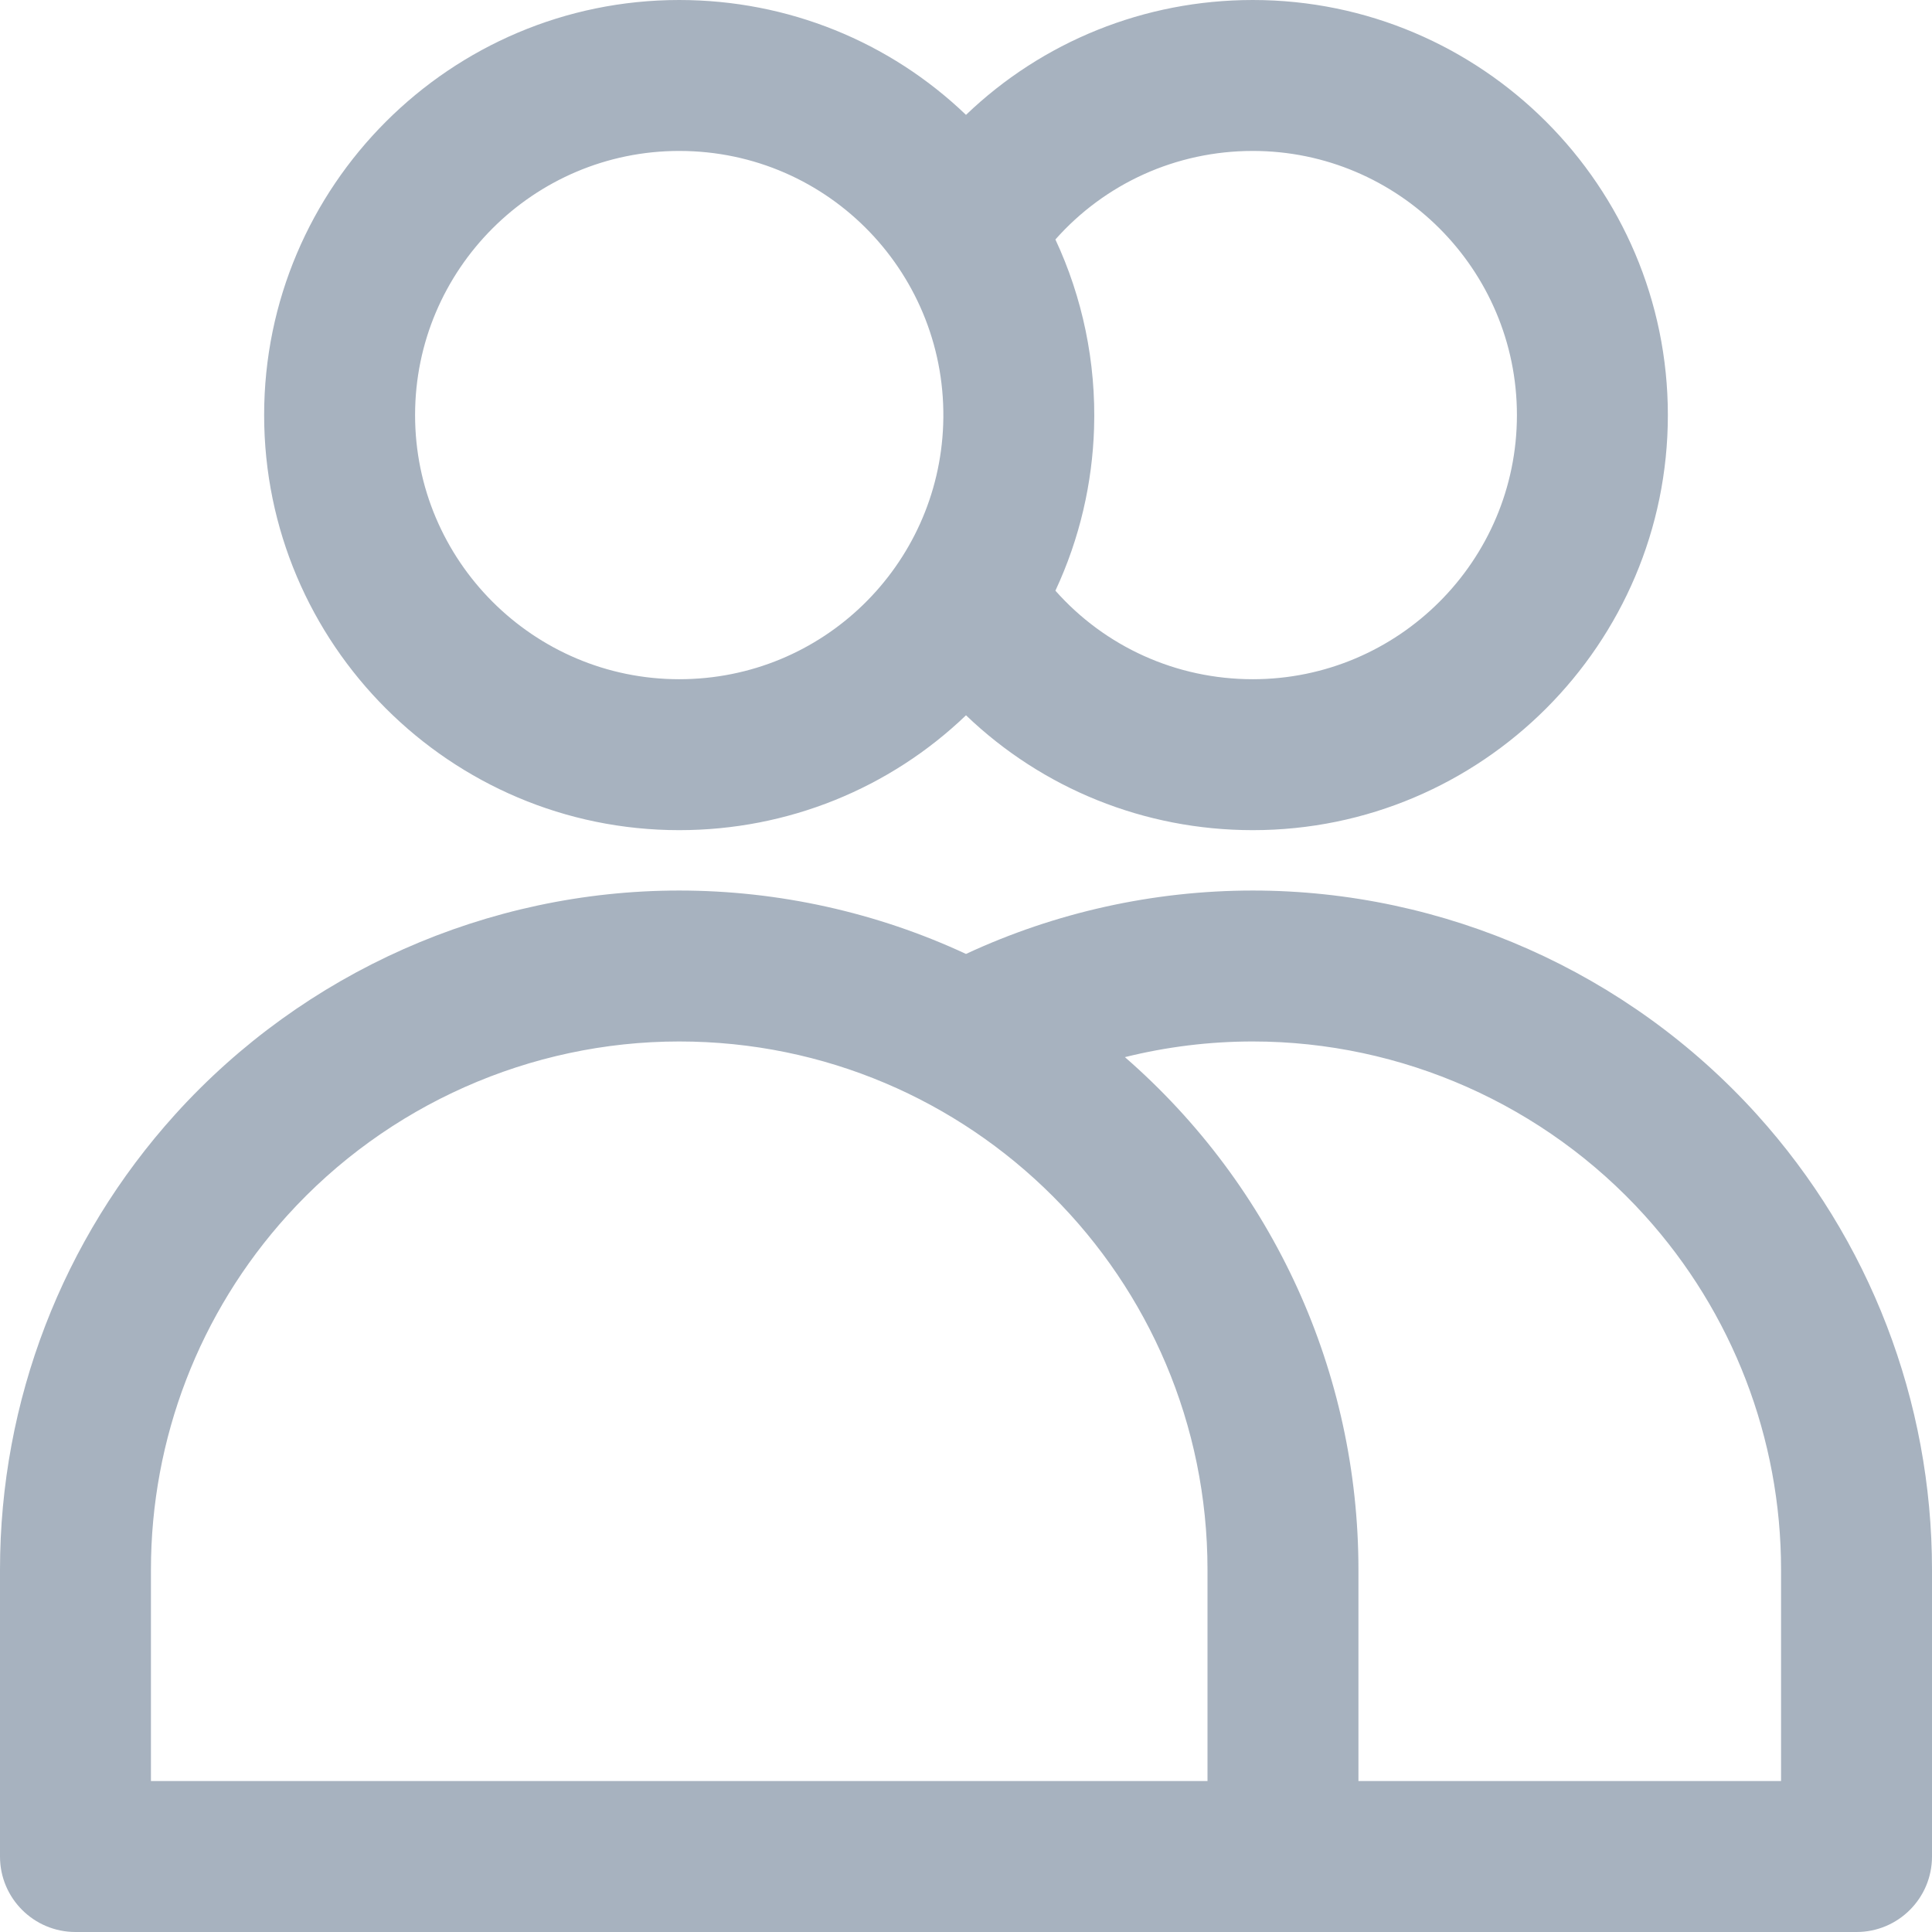
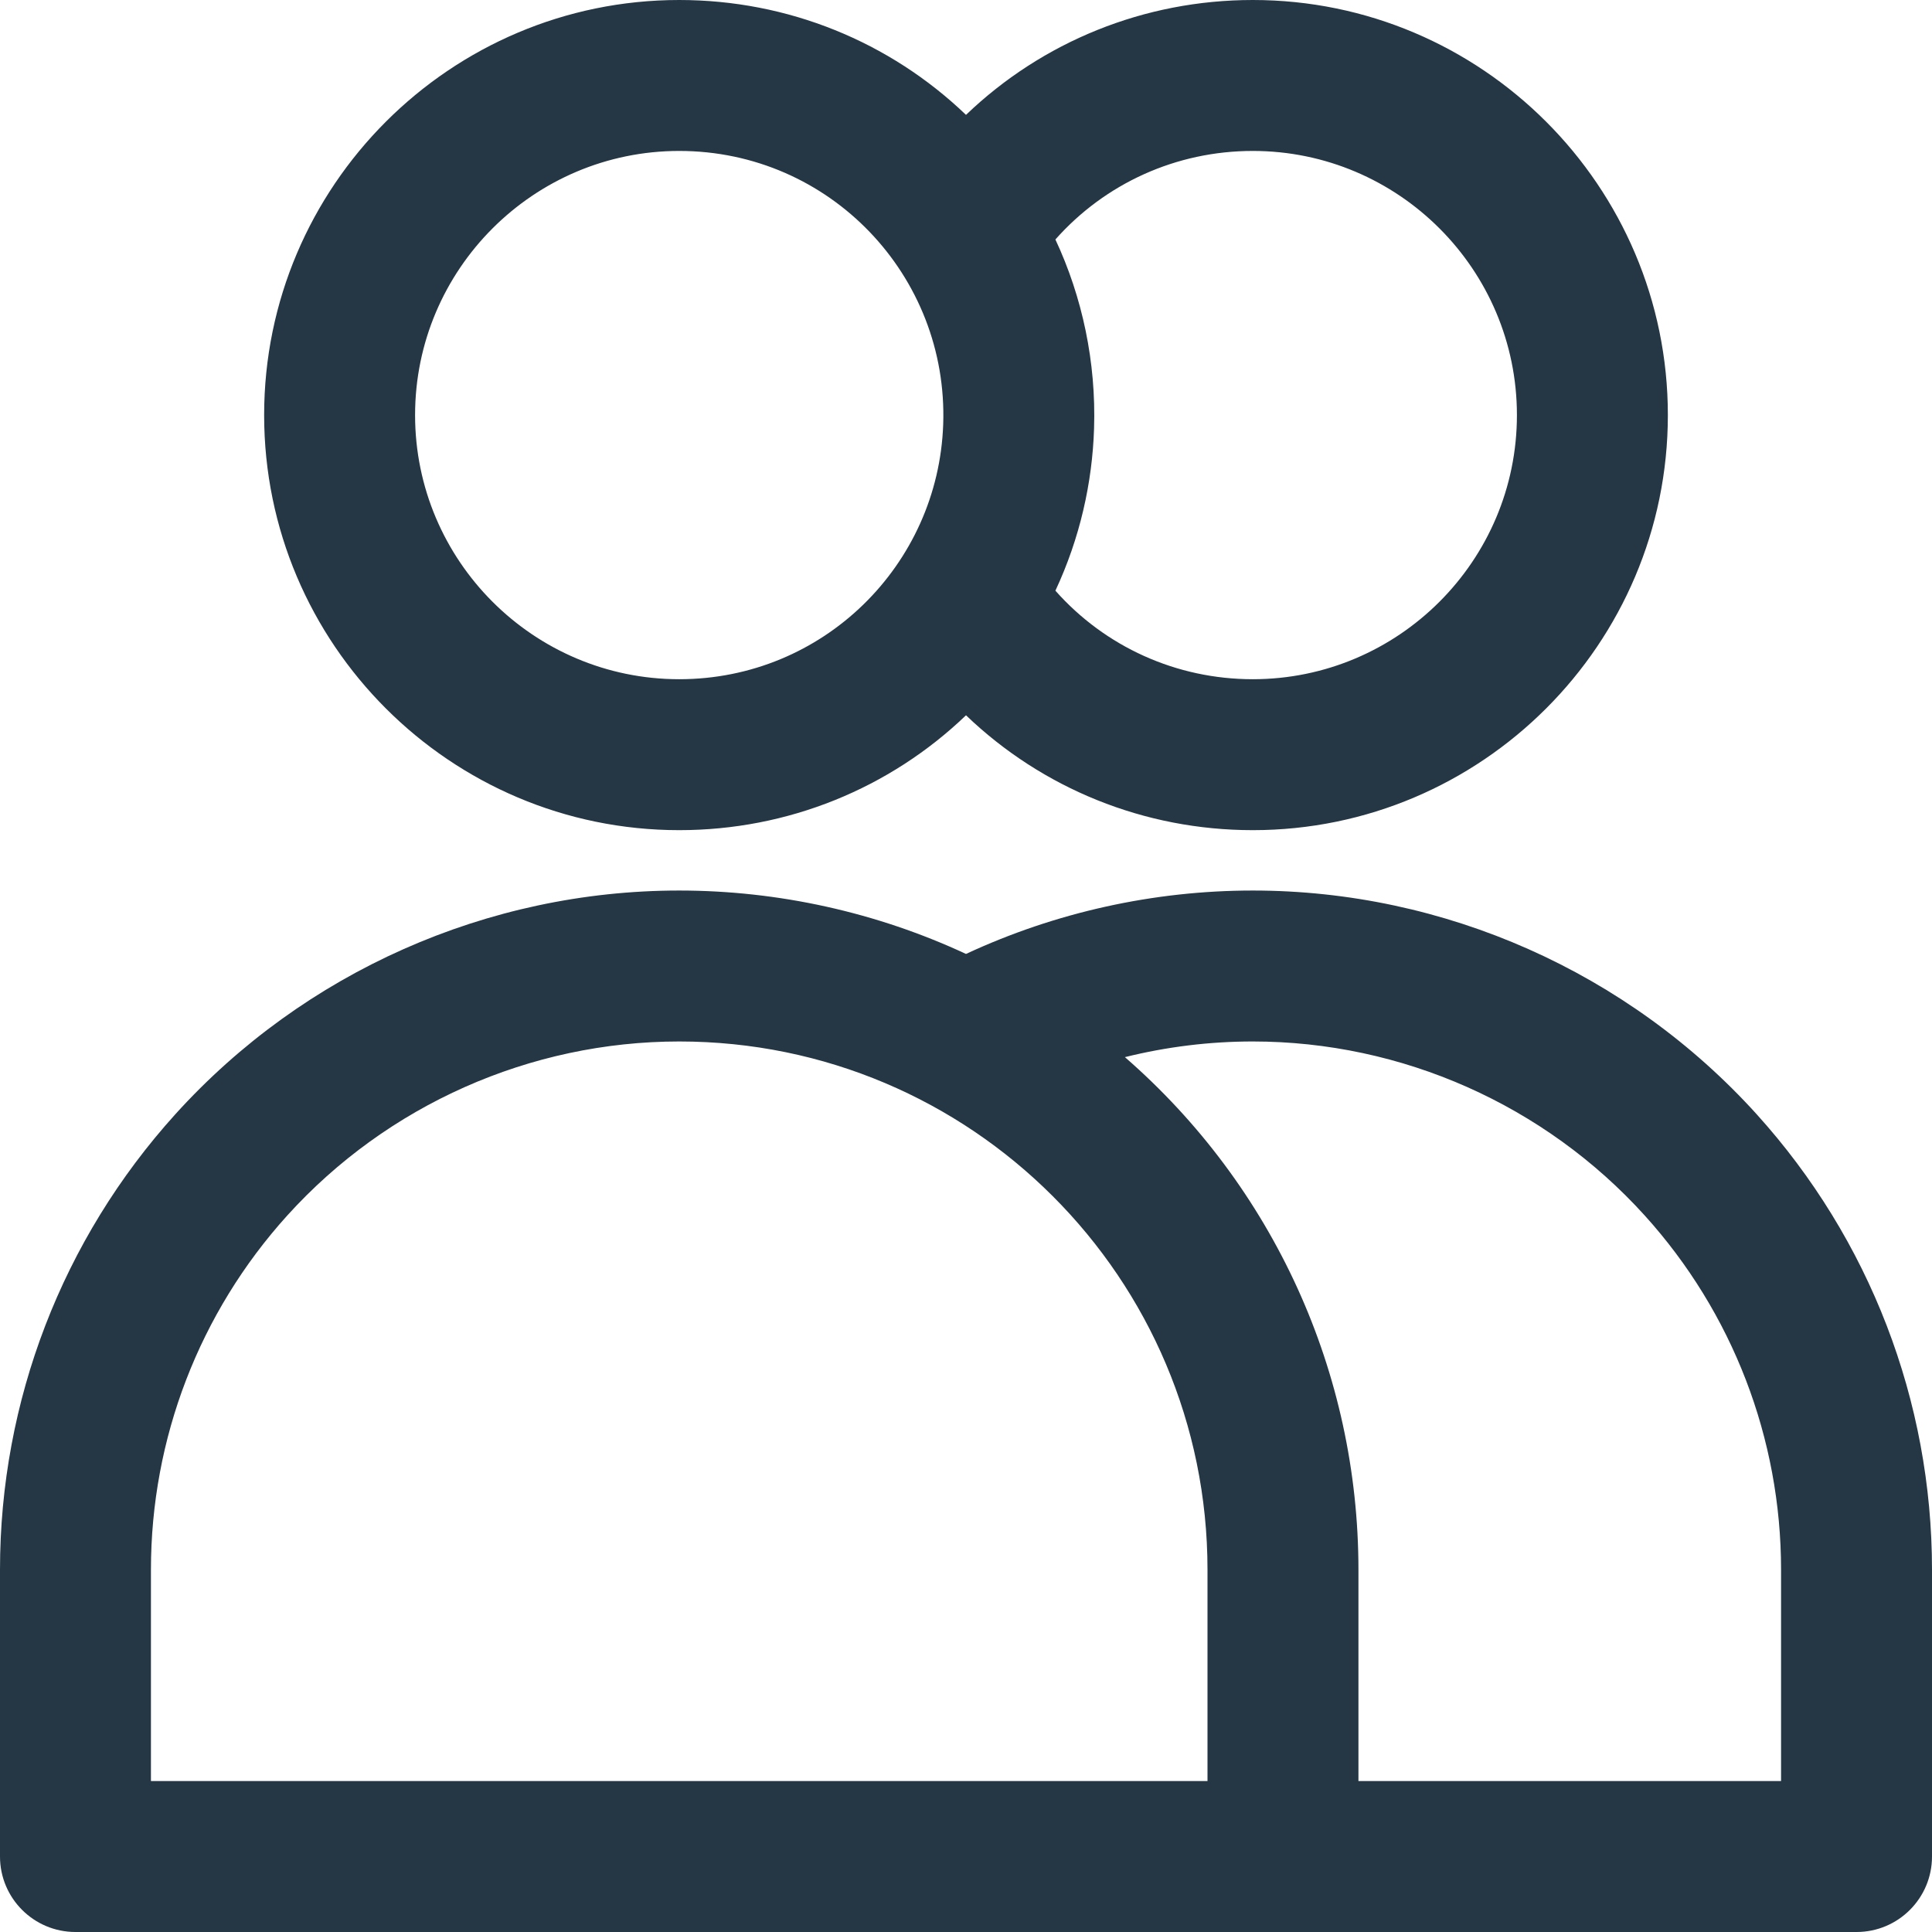
<svg xmlns="http://www.w3.org/2000/svg" version="1.1" width="512" height="512" x="0" y="0" viewBox="0 0 512 512" style="enable-background:new 0 0 512 512" xml:space="preserve">
  <g>
    <g>
      <g>
-         <path d="M332,0c-28.805,0-55.791,11.065-76,30.441C235.791,11.065,208.805,0,180,0C119.346,0,70,49.346,70,110s49.346,110,110,110    c28.807,0,55.795-11.066,76.001-30.44C276.21,208.936,303.196,220,332,220c60.654,0,110-49.346,110-110S392.654,0,332,0z     M249.956,112.497C248.643,149.753,218.158,180,180,180c-38.598,0-70-31.402-70-70c0-38.598,31.402-70,70-70    C219.952,40,251.345,73.115,249.956,112.497z M332,180c-20.271,0-39.133-8.604-52.309-23.463    c6.489-13.879,9.788-28.604,10.246-42.982c0.563-17.599-3.097-34.801-10.246-50.092C292.867,48.604,311.729,40,332,40    c38.598,0,70,31.402,70,70C402,148.598,370.598,180,332,180z" fill="#a7b2bf" data-original="#000000" style="" />
+         <path d="M332,0c-28.805,0-55.791,11.065-76,30.441C235.791,11.065,208.805,0,180,0C119.346,0,70,49.346,70,110s49.346,110,110,110    c28.807,0,55.795-11.066,76.001-30.44C276.21,208.936,303.196,220,332,220c60.654,0,110-49.346,110-110S392.654,0,332,0z     M249.956,112.497C248.643,149.753,218.158,180,180,180c-38.598,0-70-31.402-70-70c0-38.598,31.402-70,70-70    C219.952,40,251.345,73.115,249.956,112.497z M332,180c-20.271,0-39.133-8.604-52.309-23.463    c6.489-13.879,9.788-28.604,10.246-42.982c0.563-17.599-3.097-34.801-10.246-50.092C292.867,48.604,311.729,40,332,40    c38.598,0,70,31.402,70,70C402,148.598,370.598,180,332,180z" fill="#253644" data-original="#000000" style="" />
      </g>
    </g>
    <g>
      <g>
-         <path d="M465.53,295.281C431.441,257.607,382.771,236,332,236c-26.274,0-52.333,5.789-76,16.804    C232.333,241.789,206.274,236,180,236c-50.771,0-99.441,21.607-133.535,59.287C16.501,328.426,0,371.296,0,416v76    c0,11.046,8.954,20,20,20c7.829,0,465.162,0,472,0c11.046,0,20-8.954,20-20v-76C512,371.296,495.499,328.426,465.53,295.281z     M320,472H40v-56c0-34.772,12.833-68.115,36.13-93.881C102.65,292.81,140.51,276,180,276c77.33,0,140,62.674,140,140V472z     M472,472H360v-56c0-52.187-22.499-101.571-61.889-135.847C309.153,277.409,320.548,276,332,276    c39.49,0,77.35,16.81,103.865,46.114C459.167,347.885,472,381.228,472,416V472z" fill="#a7b2bf" data-original="#000000" style="" />
+         <path d="M465.53,295.281C431.441,257.607,382.771,236,332,236c-26.274,0-52.333,5.789-76,16.804    C232.333,241.789,206.274,236,180,236c-50.771,0-99.441,21.607-133.535,59.287C16.501,328.426,0,371.296,0,416v76    c0,11.046,8.954,20,20,20c7.829,0,465.162,0,472,0c11.046,0,20-8.954,20-20v-76C512,371.296,495.499,328.426,465.53,295.281z     M320,472H40v-56c0-34.772,12.833-68.115,36.13-93.881C102.65,292.81,140.51,276,180,276c77.33,0,140,62.674,140,140V472z     M472,472H360v-56c0-52.187-22.499-101.571-61.889-135.847C309.153,277.409,320.548,276,332,276    c39.49,0,77.35,16.81,103.865,46.114C459.167,347.885,472,381.228,472,416V472z" fill="#253644" data-original="#000000" style="" />
      </g>
    </g>
    <g>
</g>
    <g>
</g>
    <g>
</g>
    <g>
</g>
    <g>
</g>
    <g>
</g>
    <g>
</g>
    <g>
</g>
    <g>
</g>
    <g>
</g>
    <g>
</g>
    <g>
</g>
    <g>
</g>
    <g>
</g>
    <g>
</g>
  </g>
</svg>
